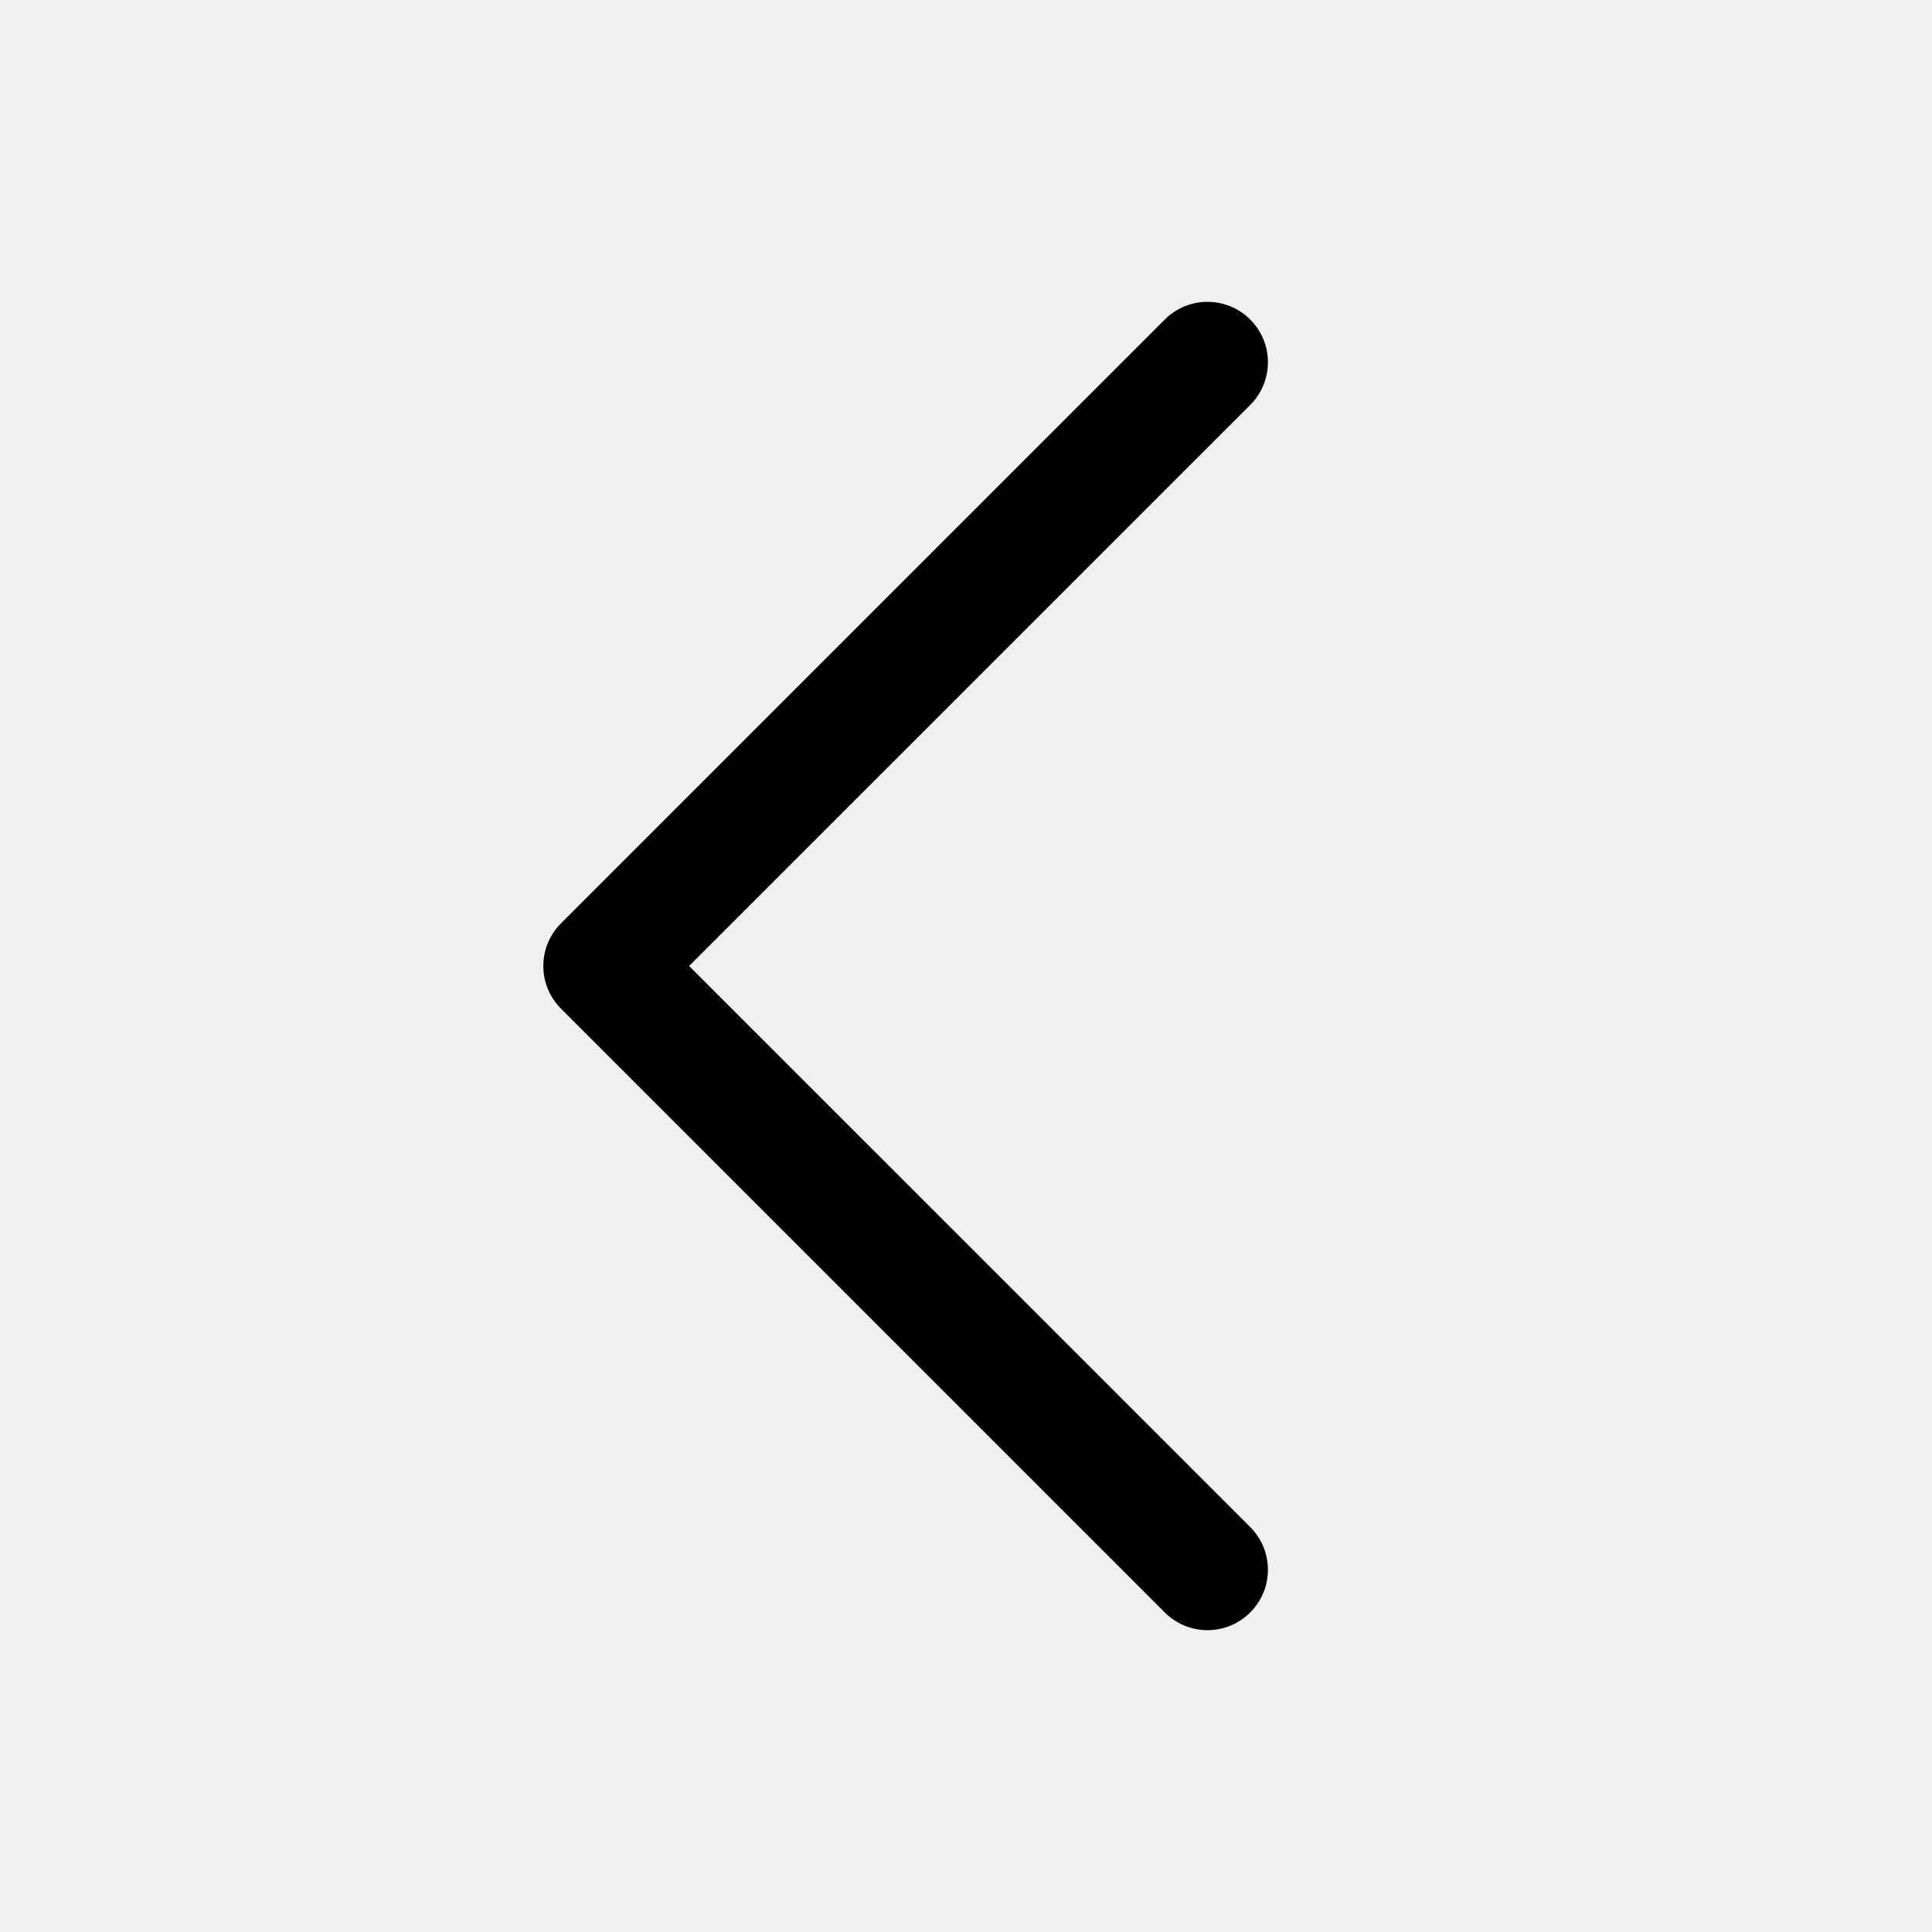
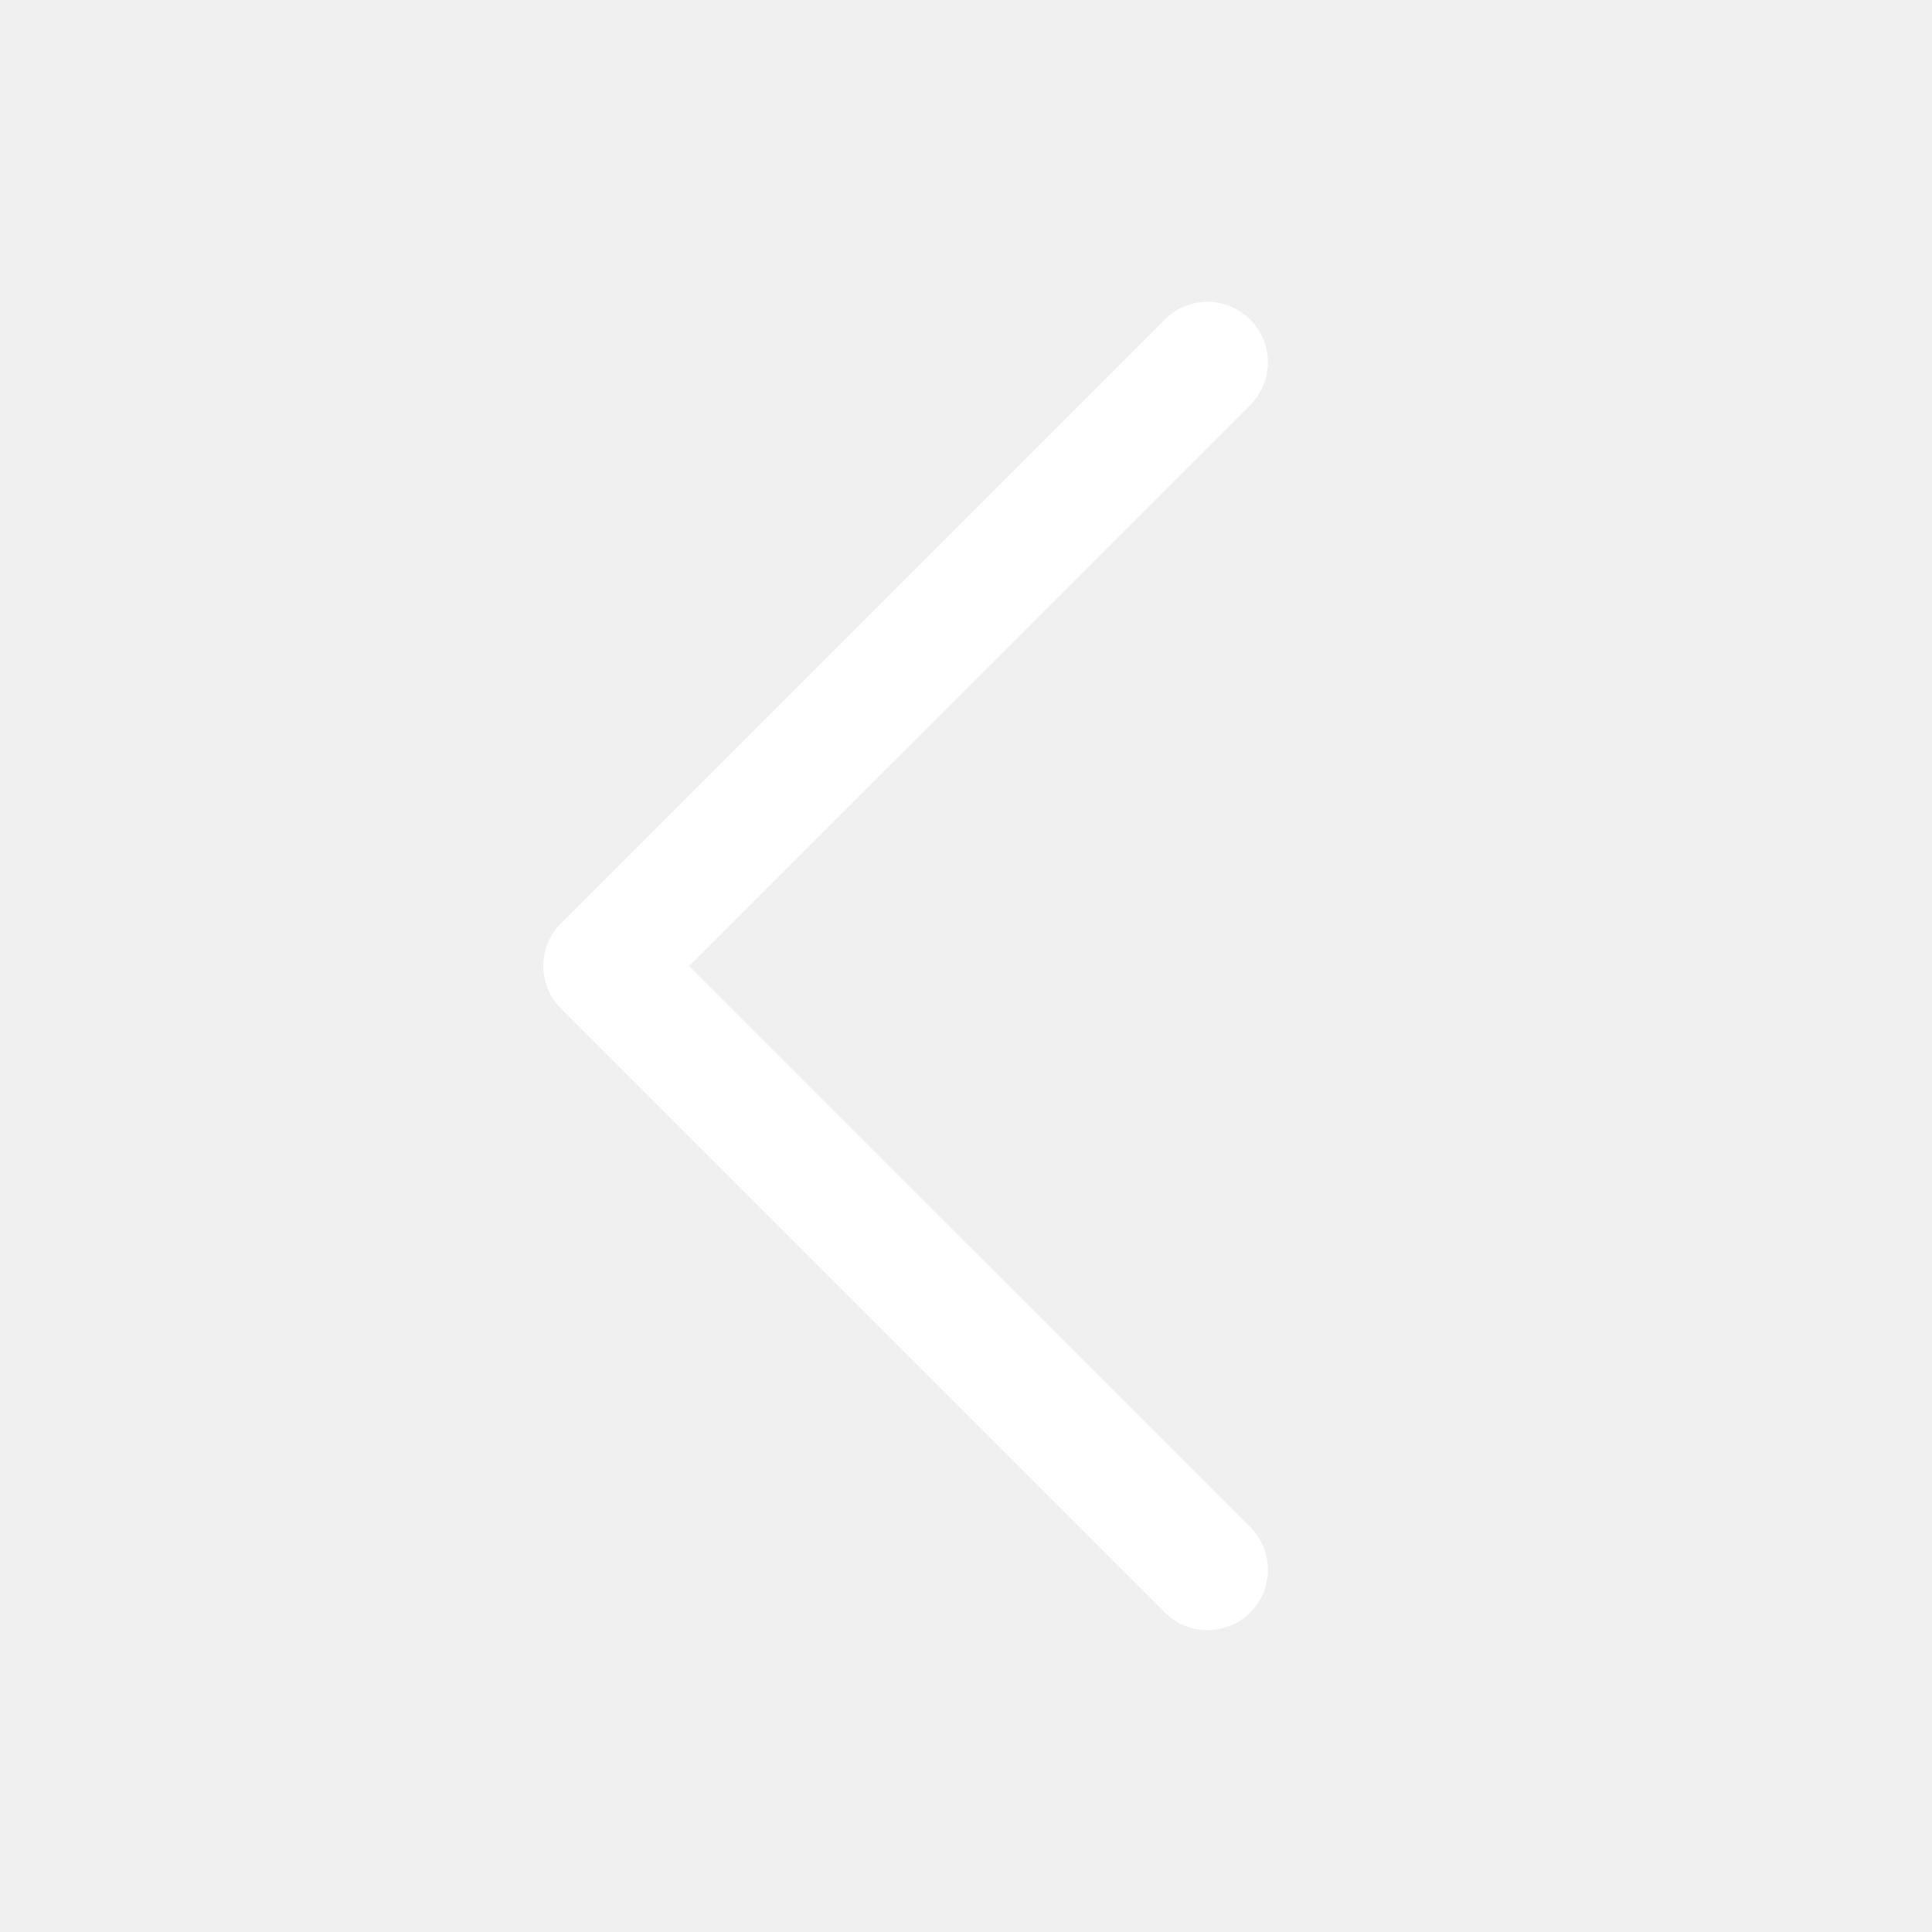
- <svg xmlns="http://www.w3.org/2000/svg" width="16" height="16" viewBox="0 0 1024 1024">
+ <svg xmlns="http://www.w3.org/2000/svg" fill="#ffffff" width="16" height="16" viewBox="0 0 1024 1024">
  <path transform="matrix(1 0 0 -1 0 960)" d="M662.64 150.64c5.794-5.794 9.378-13.799 9.378-22.64 0-17.683-14.335-32.018-32.018-32.018-8.841 0-16.846 3.584-22.64 9.378l-320 320c-5.798 5.792-9.385 13.797-9.385 22.64s3.587 16.848 9.385 22.64v0l320 320c5.794 5.794 13.799 9.378 22.64 9.378 17.683 0 32.018-14.335 32.018-32.018 0-8.841-3.584-16.846-9.378-22.64v0l-297.4-297.36z" />
</svg>
